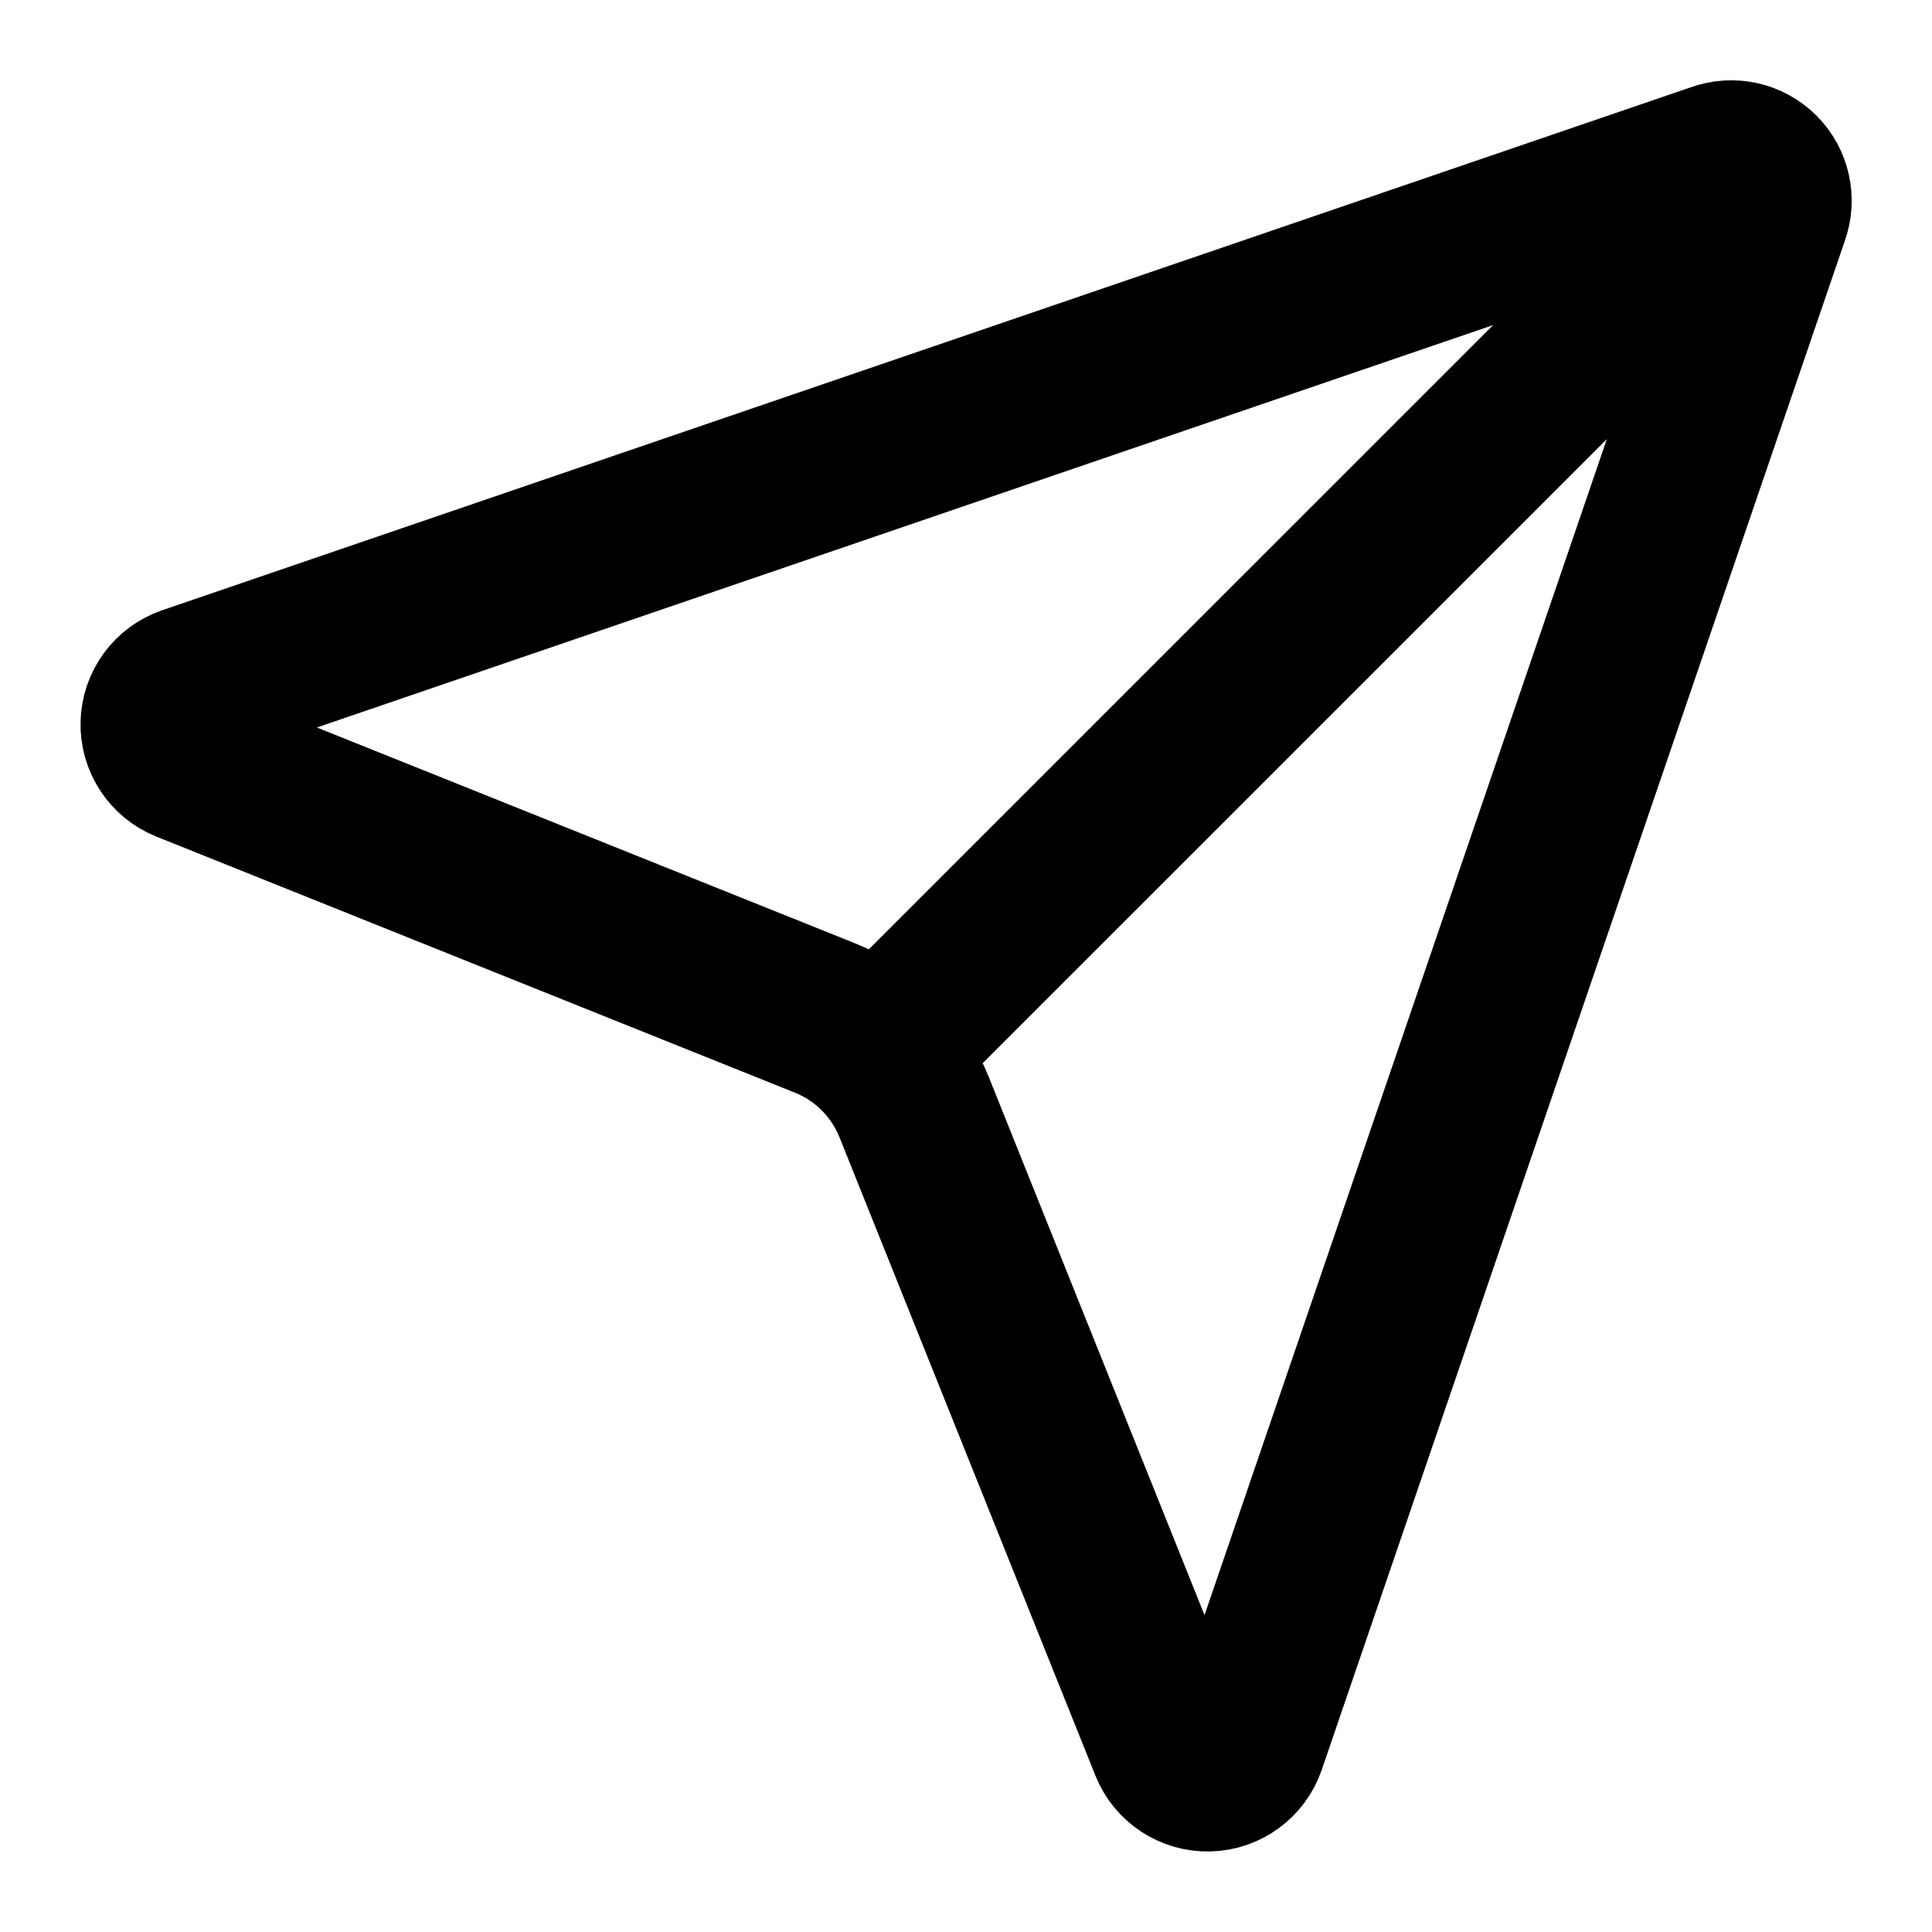
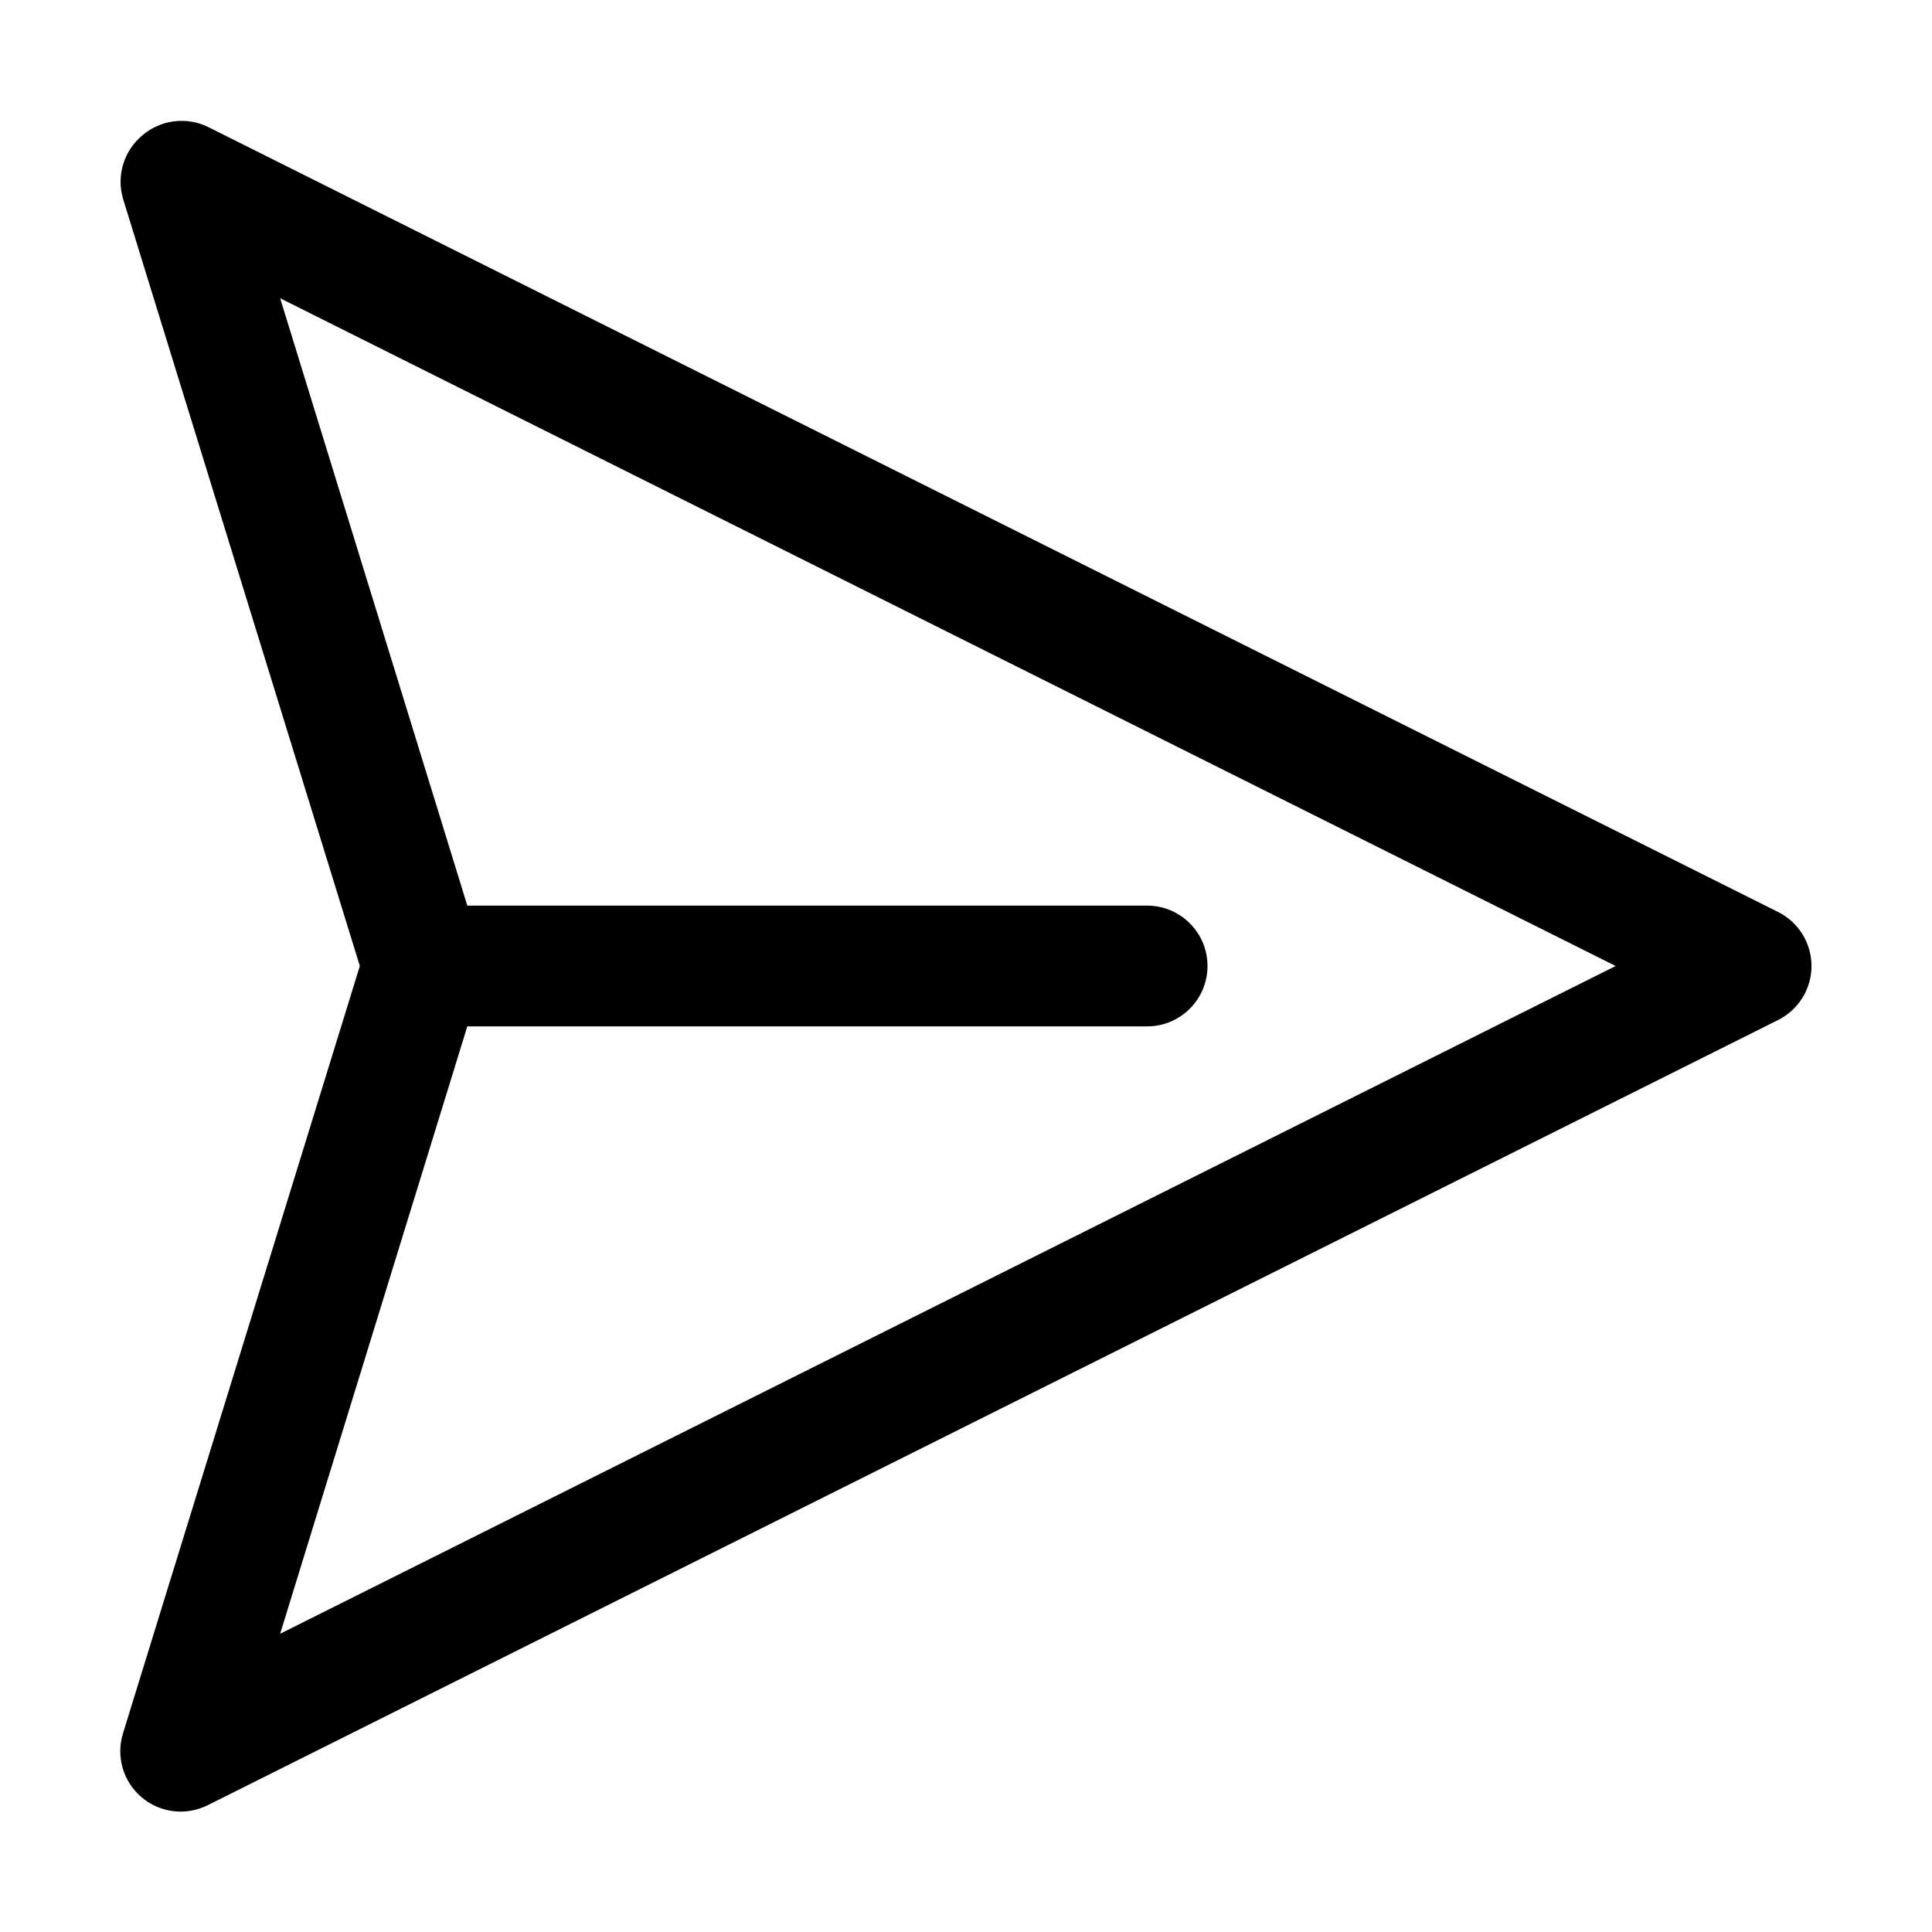
- <svg xmlns="http://www.w3.org/2000/svg" width="24" height="24" viewBox="0 0 24 24">
-   <path fill="none" stroke="currentColor" stroke-linecap="round" stroke-linejoin="round" stroke-width="2" d="M14.536 21.686a.5.5 0 0 0 .937-.024l6.5-19a.496.496 0 0 0-.635-.635l-19 6.5a.5.5 0 0 0-.024.937l7.93 3.18a2 2 0 0 1 1.112 1.11zm7.318-19.539l-10.94 10.939" />
+ <svg xmlns="http://www.w3.org/2000/svg" width="16" height="16" viewBox="0 0 16 16">
+   <path d="M1.18 1.12a.5.5 0 0 1 .54-.07l13 6.5a.5.5 0 0 1 0 .9l-13 6.5a.5.5 0 0 1-.7-.6L2.98 8 1.02 1.65a.5.5 0 0 1 .16-.53M3.87 8.5l-1.55 5.03L13.38 8 2.32 2.47 3.87 7.5H9.5a.5.5 0 0 1 0 1z" />
</svg>
